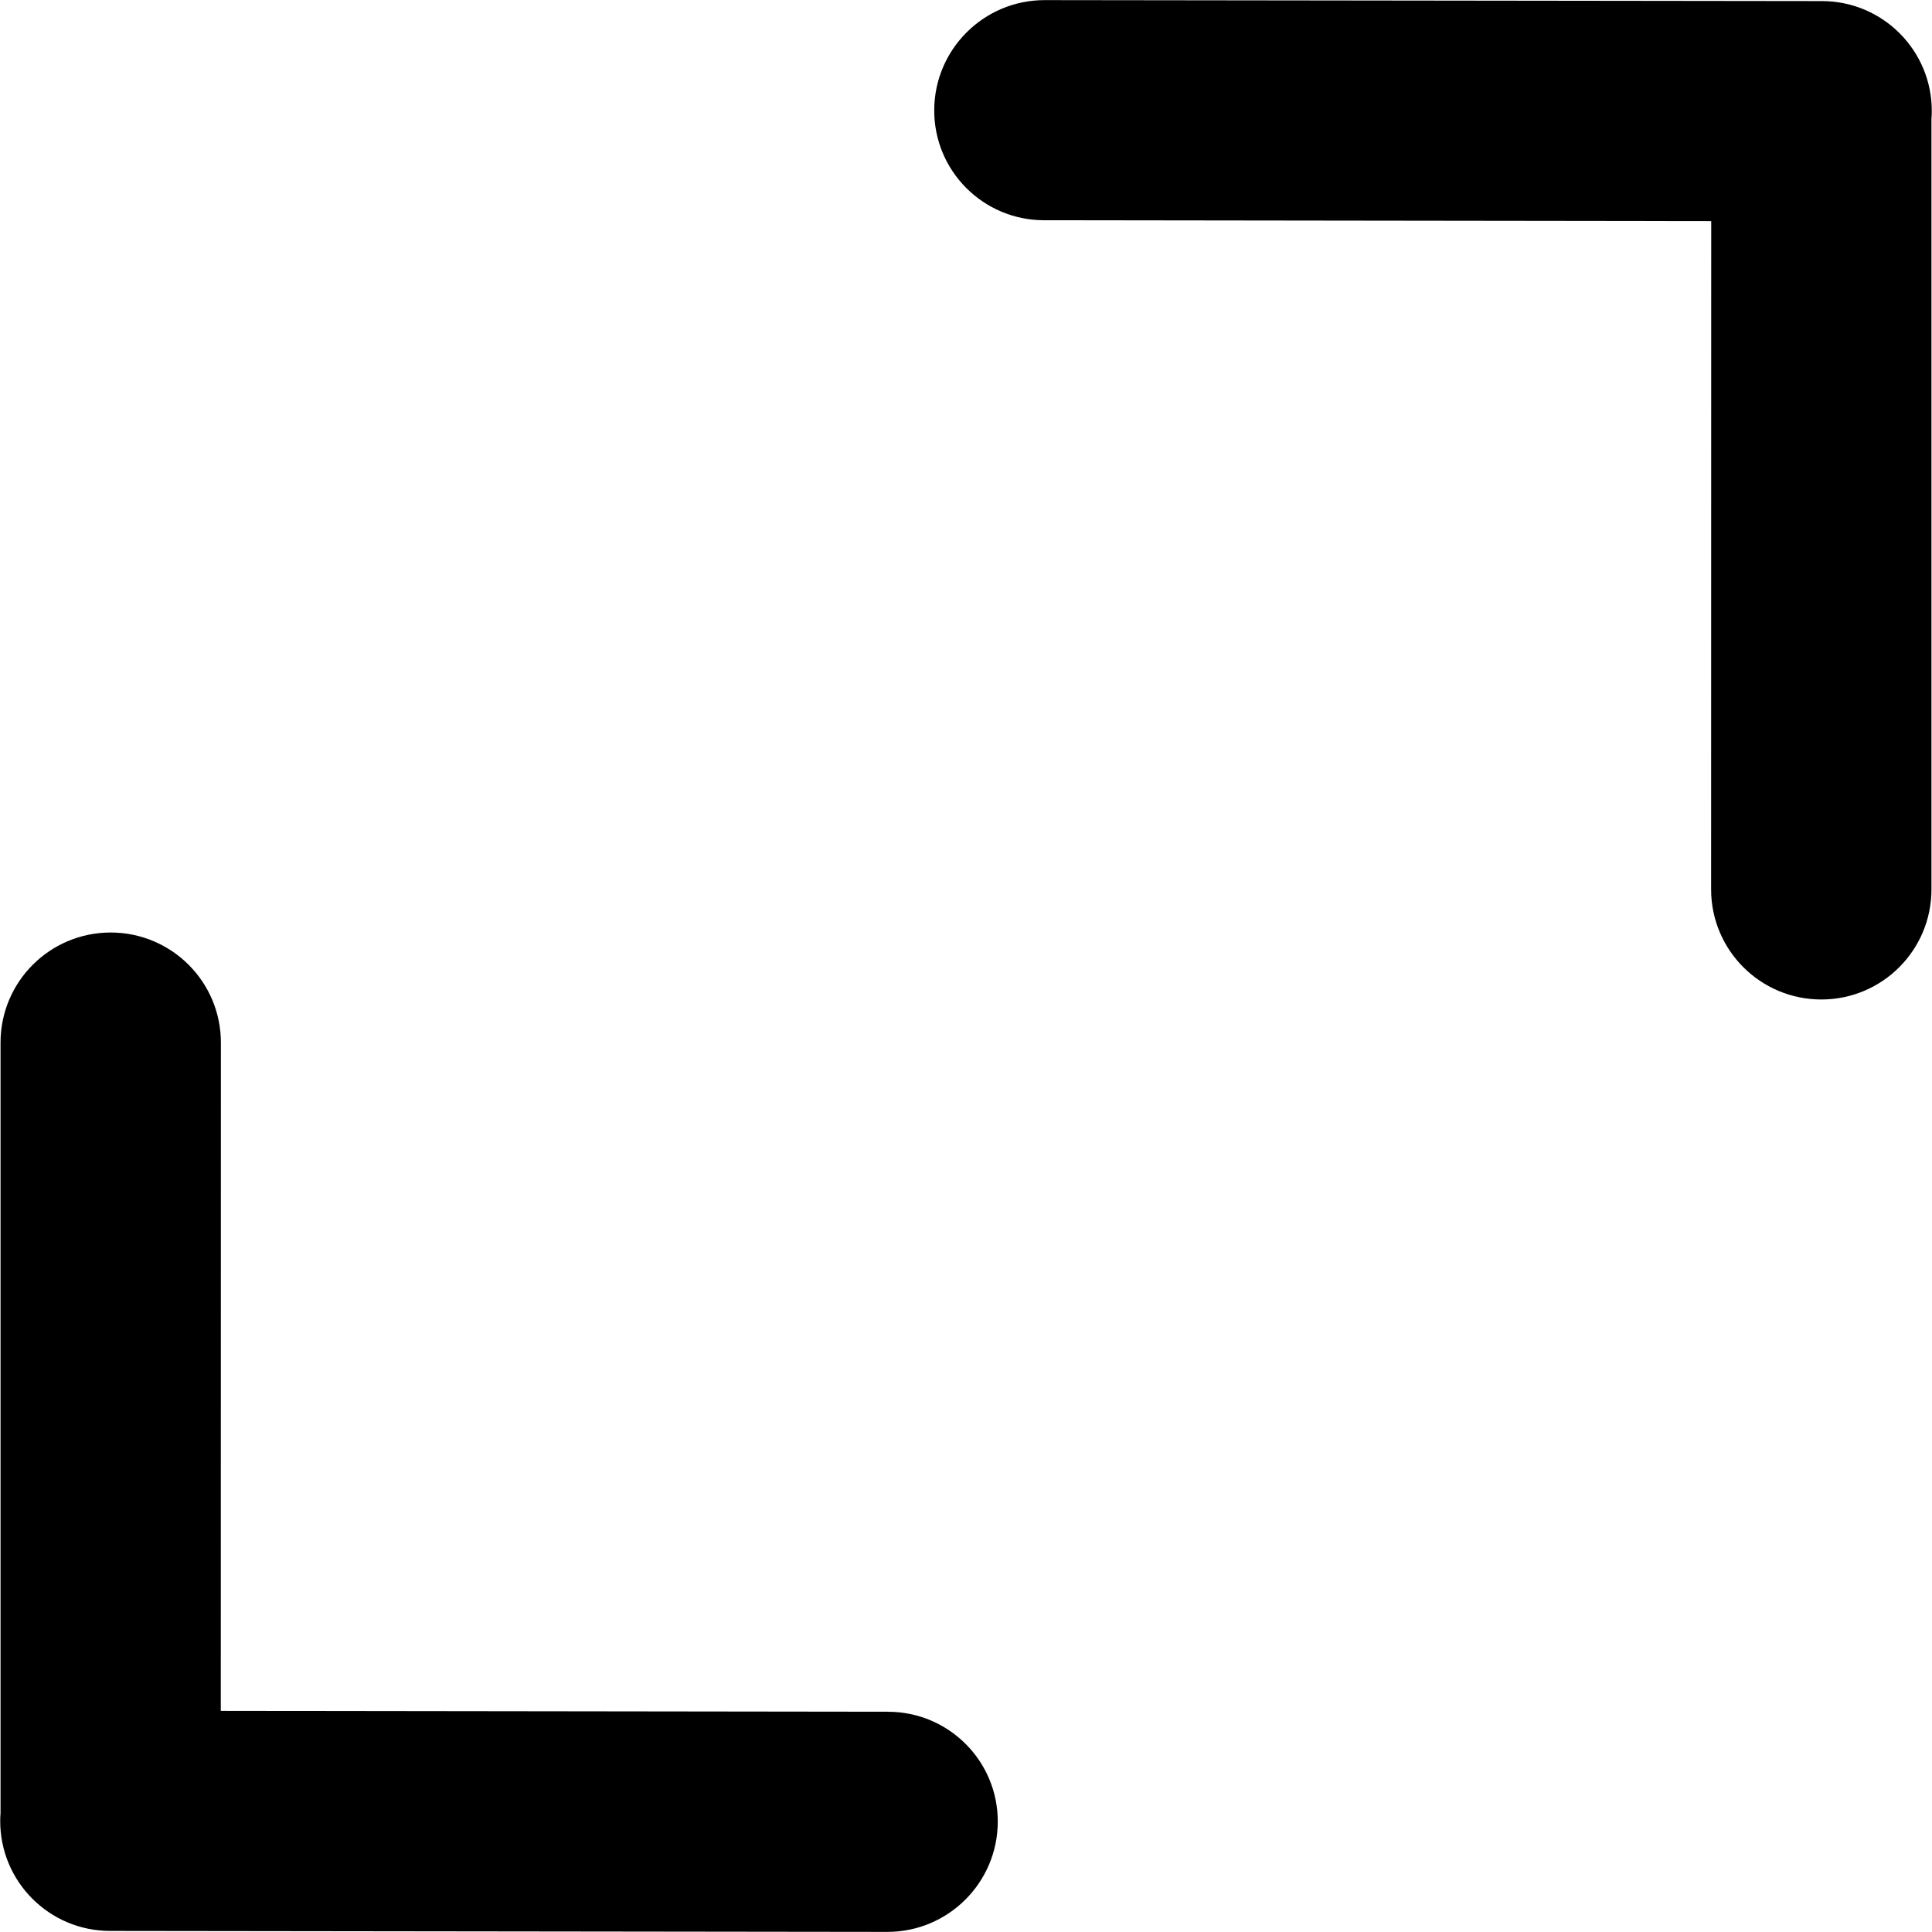
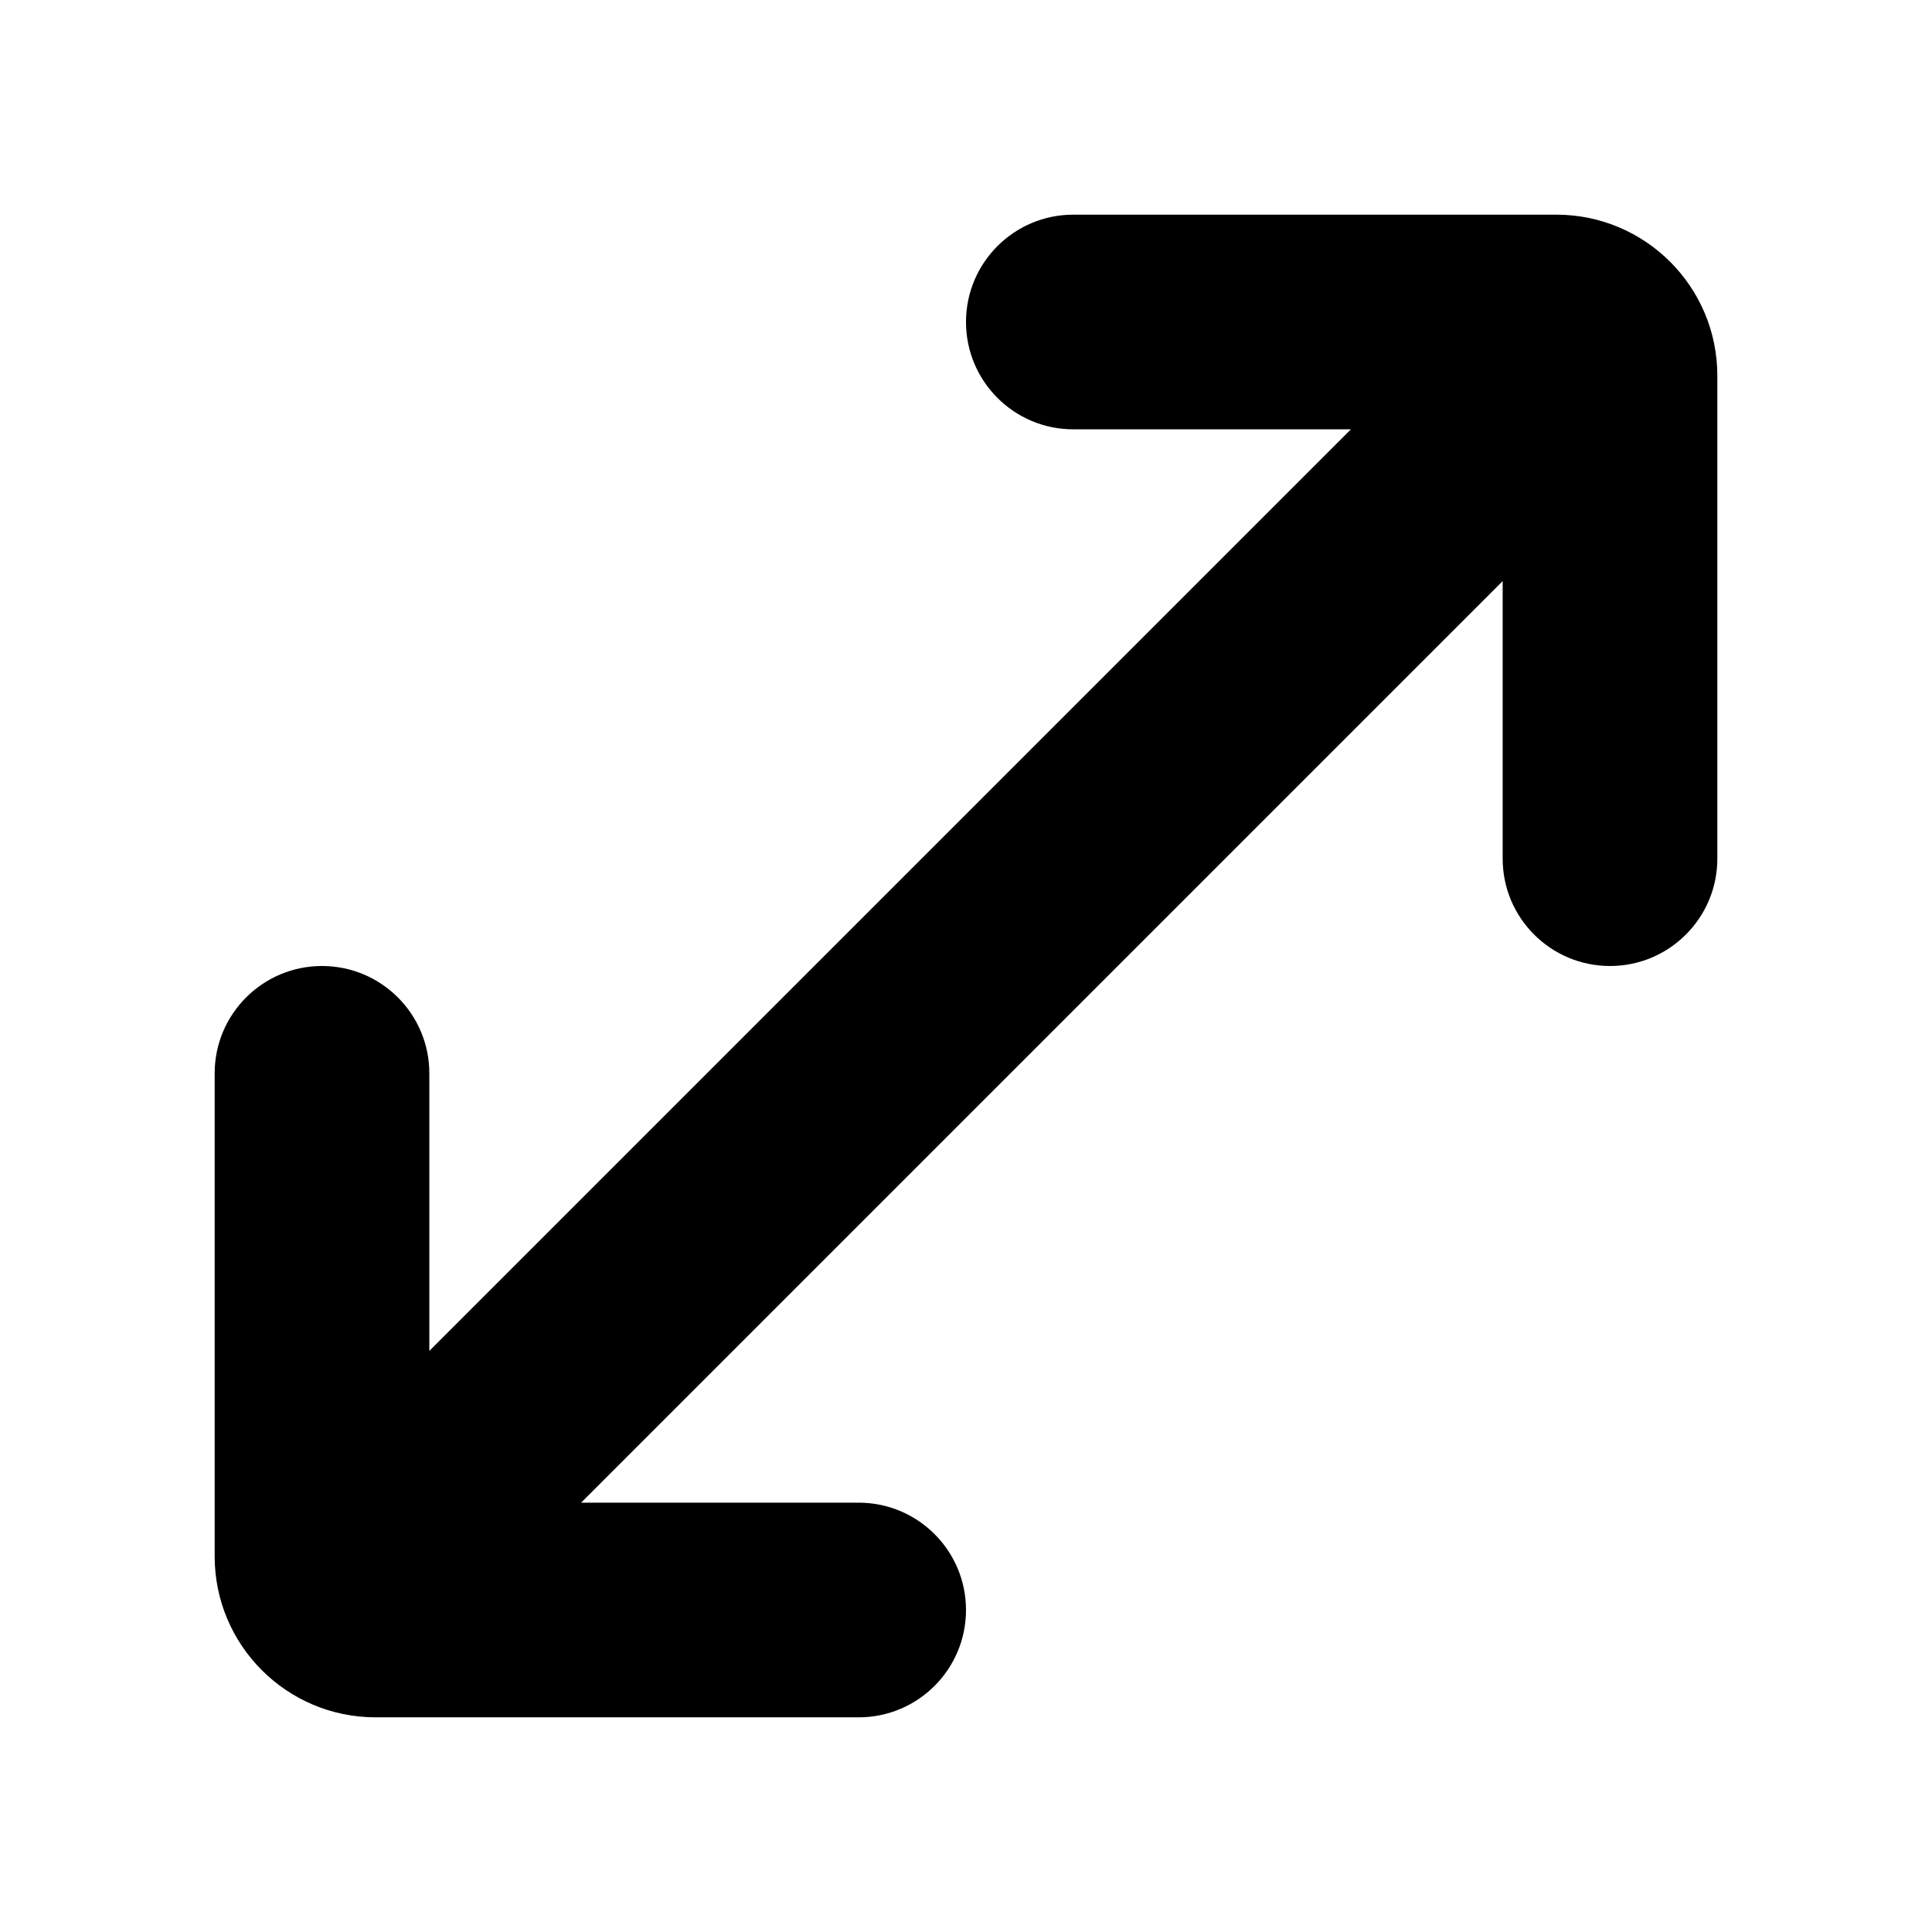
- <svg xmlns="http://www.w3.org/2000/svg" width="18" height="18" viewBox="0 0 18 18">
-   <path fill="#000" d="M17.995,1.108 L17.995,8.286 C17.995,8.853 17.536,9.312 16.969,9.312 C16.402,9.312 15.942,8.853 15.942,8.286 L15.943,2.06 L9.726,2.052 C9.16,2.051 8.702,1.592 8.704,1.026 C8.706,0.459 9.166,0.001 9.733,0.001 L16.976,0.01 C17.542,0.011 18,0.471 17.998,1.037 C17.998,1.061 17.997,1.085 17.995,1.108 Z M0.005,16.892 L0.005,9.714 C0.005,9.147 0.464,8.688 1.031,8.688 C1.598,8.688 2.058,9.147 2.058,9.714 L2.057,15.94 L8.274,15.948 C8.84,15.949 9.298,16.408 9.296,16.974 C9.294,17.541 8.834,17.999 8.267,17.999 L1.024,17.99 C0.458,17.989 0,17.529 0.002,16.963 C0.002,16.939 0.003,16.915 0.005,16.892 Z" />
+ <svg xmlns="http://www.w3.org/2000/svg" xml:space="preserve" viewBox="0 0 18 18">
+   <path fill="#000" fill-rule="evenodd" clip-rule="evenodd" d="M10 4a1 1 0 0 1 0-2h4.5A1.5 1.5 0 0 1 16 3.5V8a1 1 0 0 1-2 0V5.414L5.414 14H8a1 1 0 0 1 0 2H3.5A1.5 1.5 0 0 1 2 14.5V10a1 1 0 0 1 2 0v2.586L12.586 4H10z" />
</svg>
